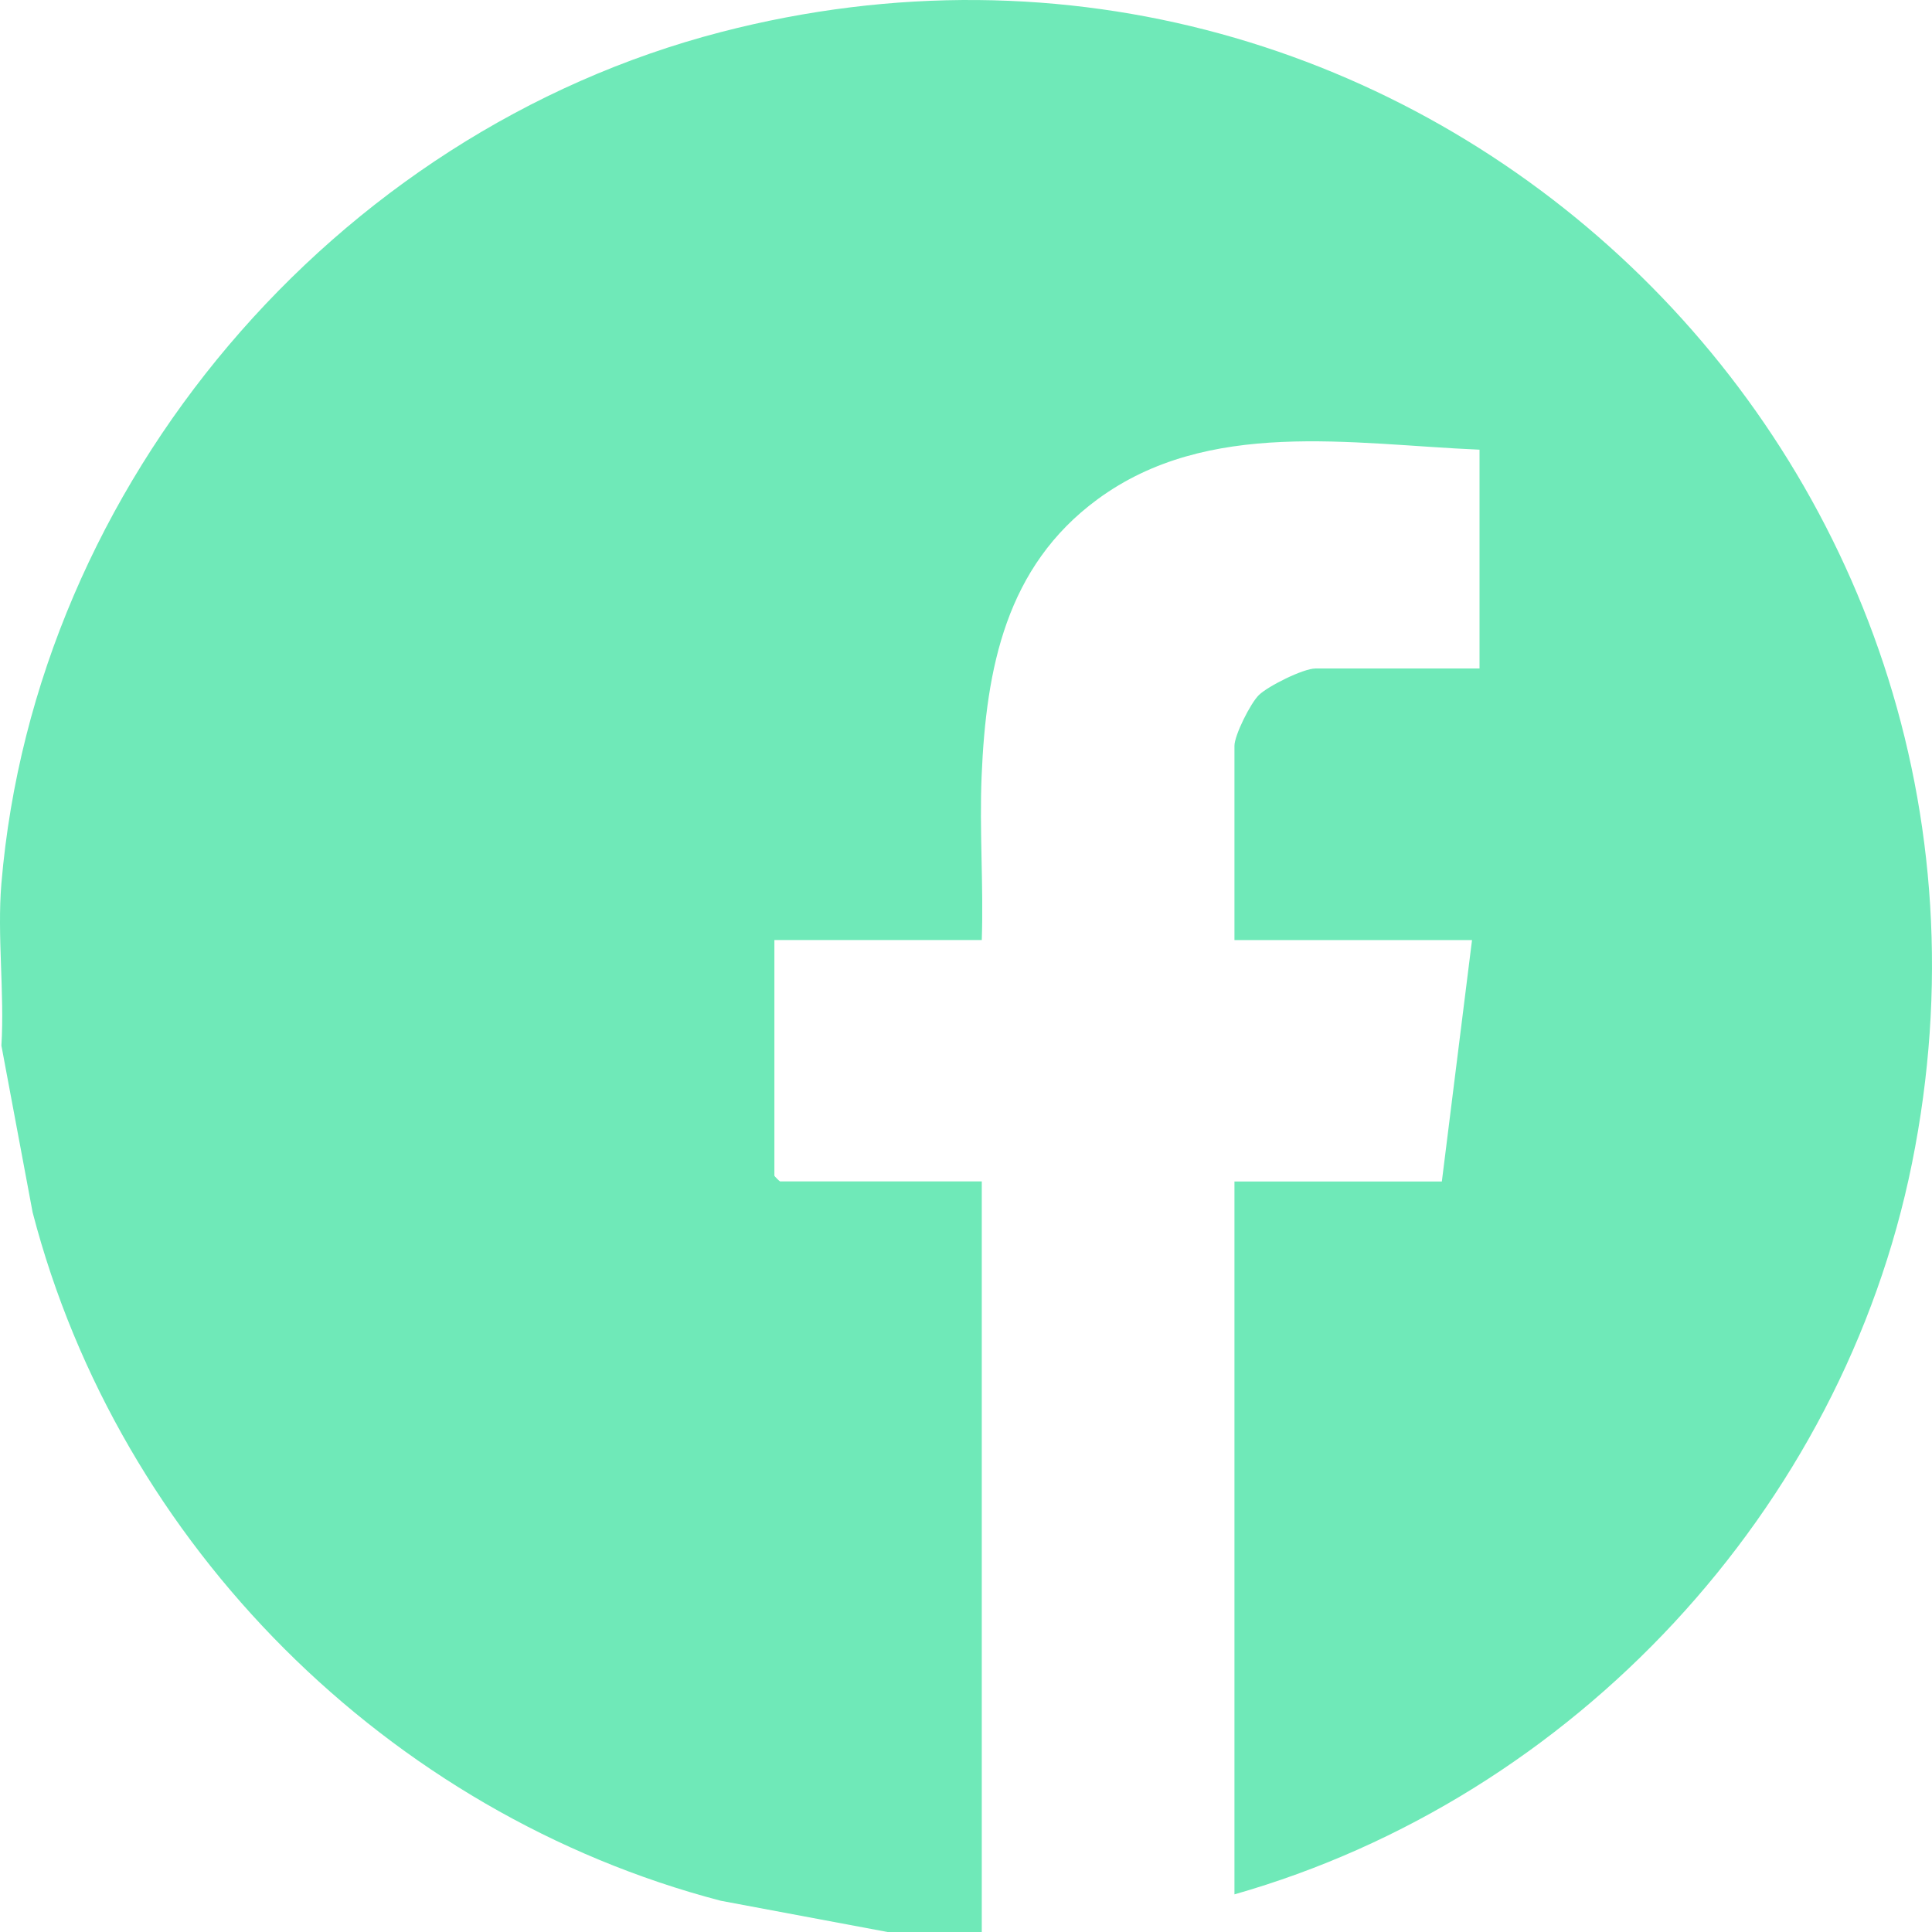
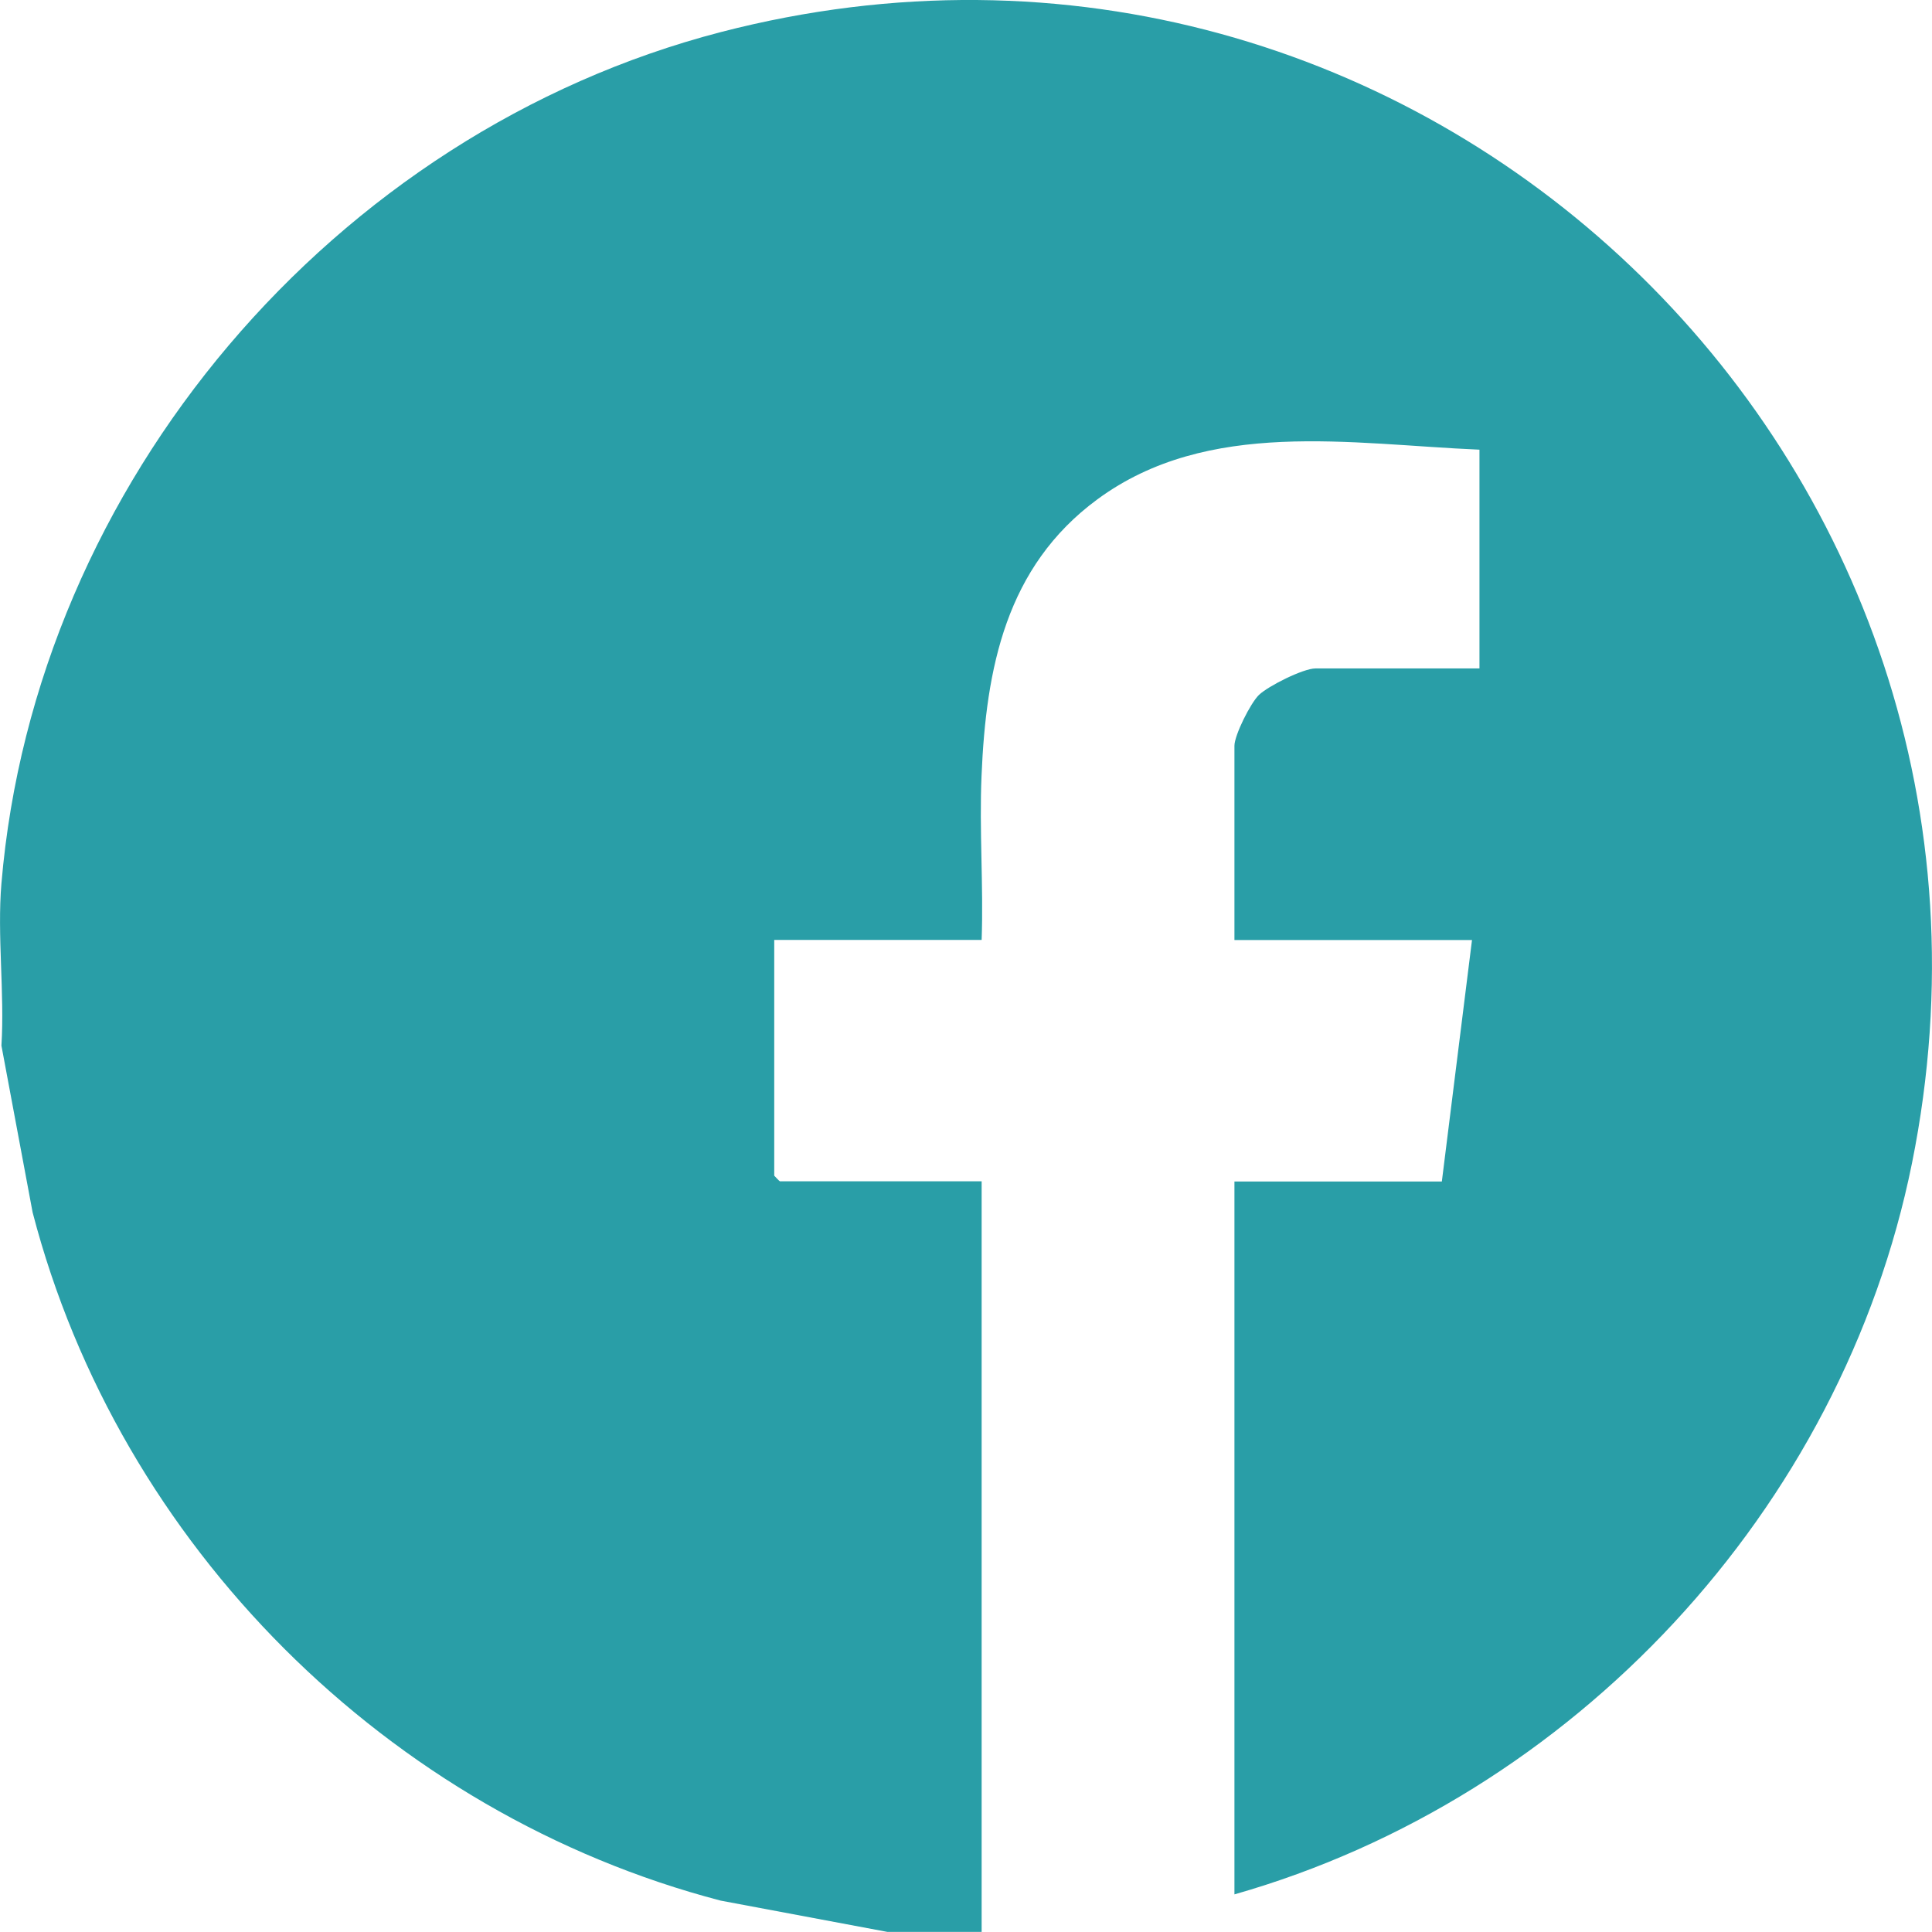
- <svg xmlns="http://www.w3.org/2000/svg" width="189" height="189" viewBox="0 0 189 189" fill="none">
-   <path d="M0.137 86.428C3.439 47.259 32.686 12.955 70.512 3.141C138.596 -14.516 200.944 44.982 187.042 113.802C180.187 147.726 153.936 175.868 120.762 185.318V115.581H141.05L144.002 91.964H120.762V72.961C120.762 71.926 122.329 68.786 123.162 67.983C124.083 67.1 127.503 65.395 128.691 65.395H144.736V43.991C132.195 43.459 118.189 40.886 107.358 48.851C98.404 55.437 96.472 65.38 96.029 75.894C95.802 81.228 96.226 86.626 96.043 91.959H75.755V115.019C75.755 115.059 76.268 115.571 76.307 115.571H96.043V189H86.823L70.512 185.944C37.973 177.431 11.663 151.181 3.192 118.603L0.137 102.286C0.452 97.14 -0.292 91.501 0.137 86.419V86.428Z" fill="#6FE9B8" />
+ <svg xmlns="http://www.w3.org/2000/svg" id="_圖層_1" data-name="圖層_1" version="1.1" viewBox="0 0 189 189">
+   <defs>
+     <style>
+       .st0 {
+         fill: #299ea7;
+       }
+     </style>
+   </defs>
+   <path class="st0" d="M.14,86.43C3.44,47.26,32.69,12.96,70.51,3.14c68.08-17.66,130.43,41.84,116.53,110.66-6.86,33.92-33.11,62.07-66.28,71.52v-69.74h20.29l2.95-23.62h-23.24v-19c0-1.04,1.57-4.18,2.4-4.98.92-.88,4.34-2.59,5.53-2.59h16.04v-21.4c-12.54-.53-26.55-3.11-37.38,4.86-8.95,6.59-10.89,16.53-11.33,27.04-.23,5.33.2,10.73.01,16.06h-20.29v23.06s.51.55.55.55h19.74v73.43h-9.22l-16.31-3.06C37.97,177.43,11.66,151.18,3.19,118.6L.14,102.29c.32-5.15-.43-10.79,0-15.87H.14Z" />
</svg>
